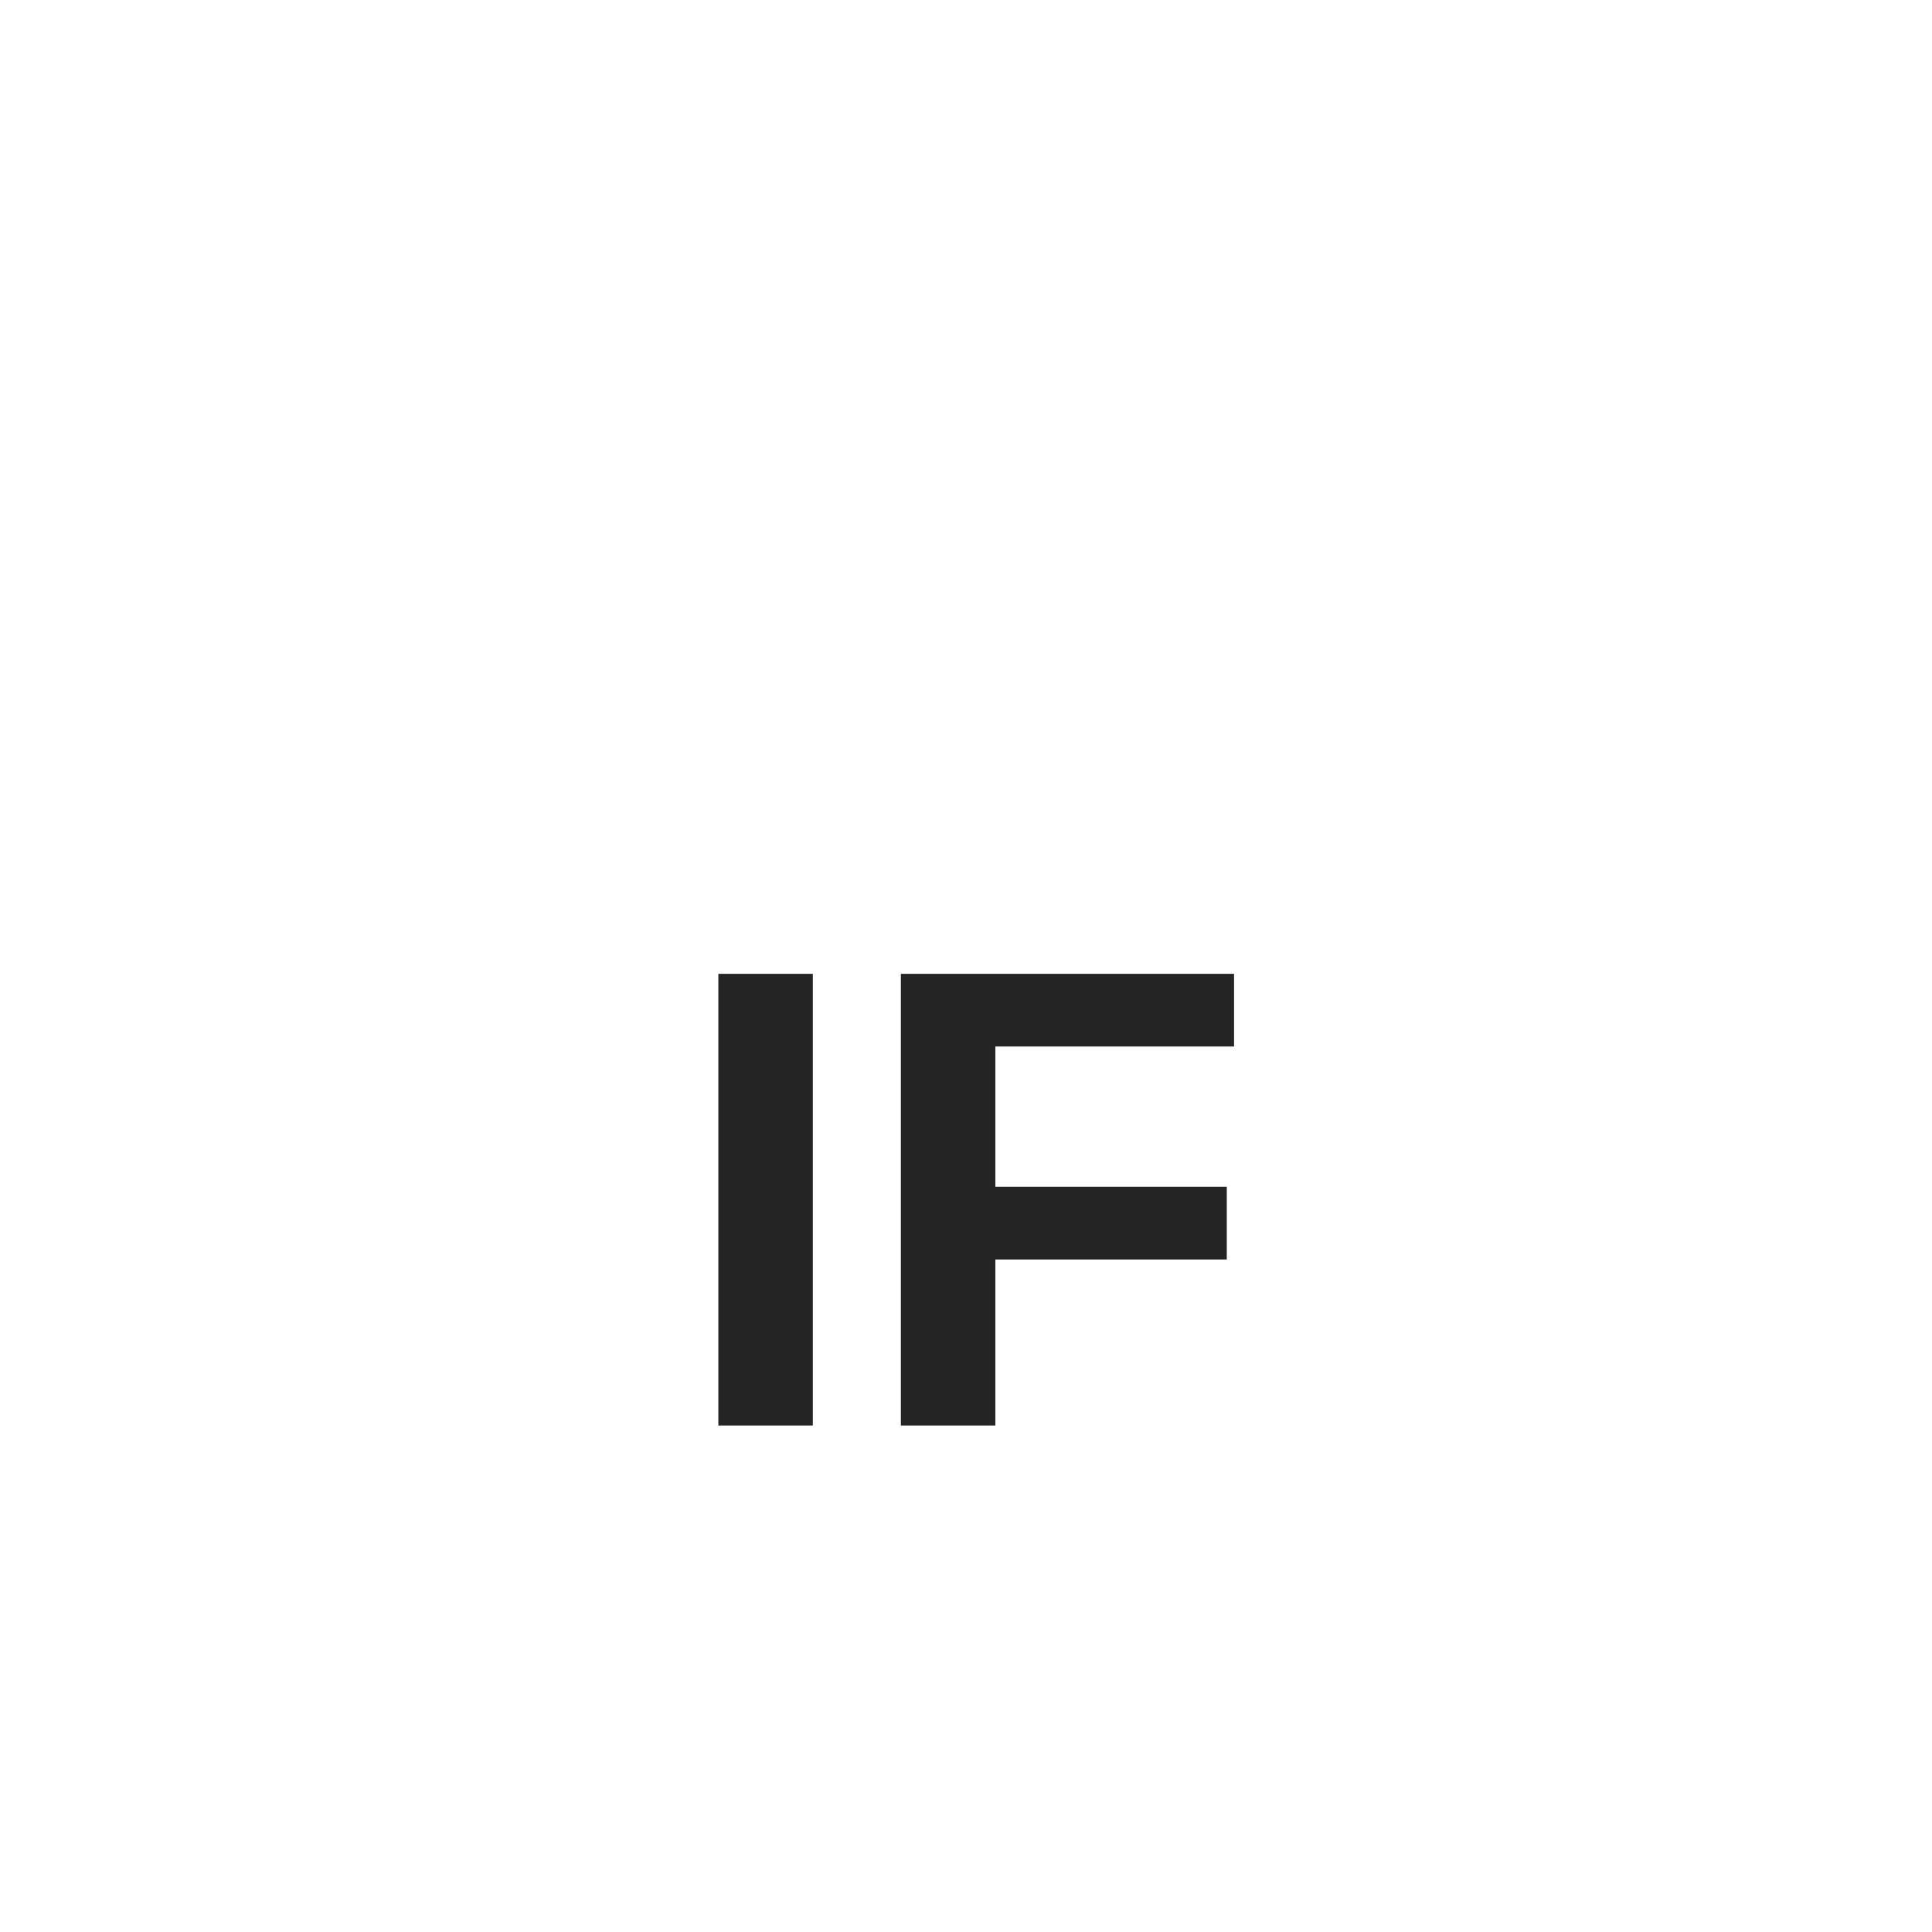
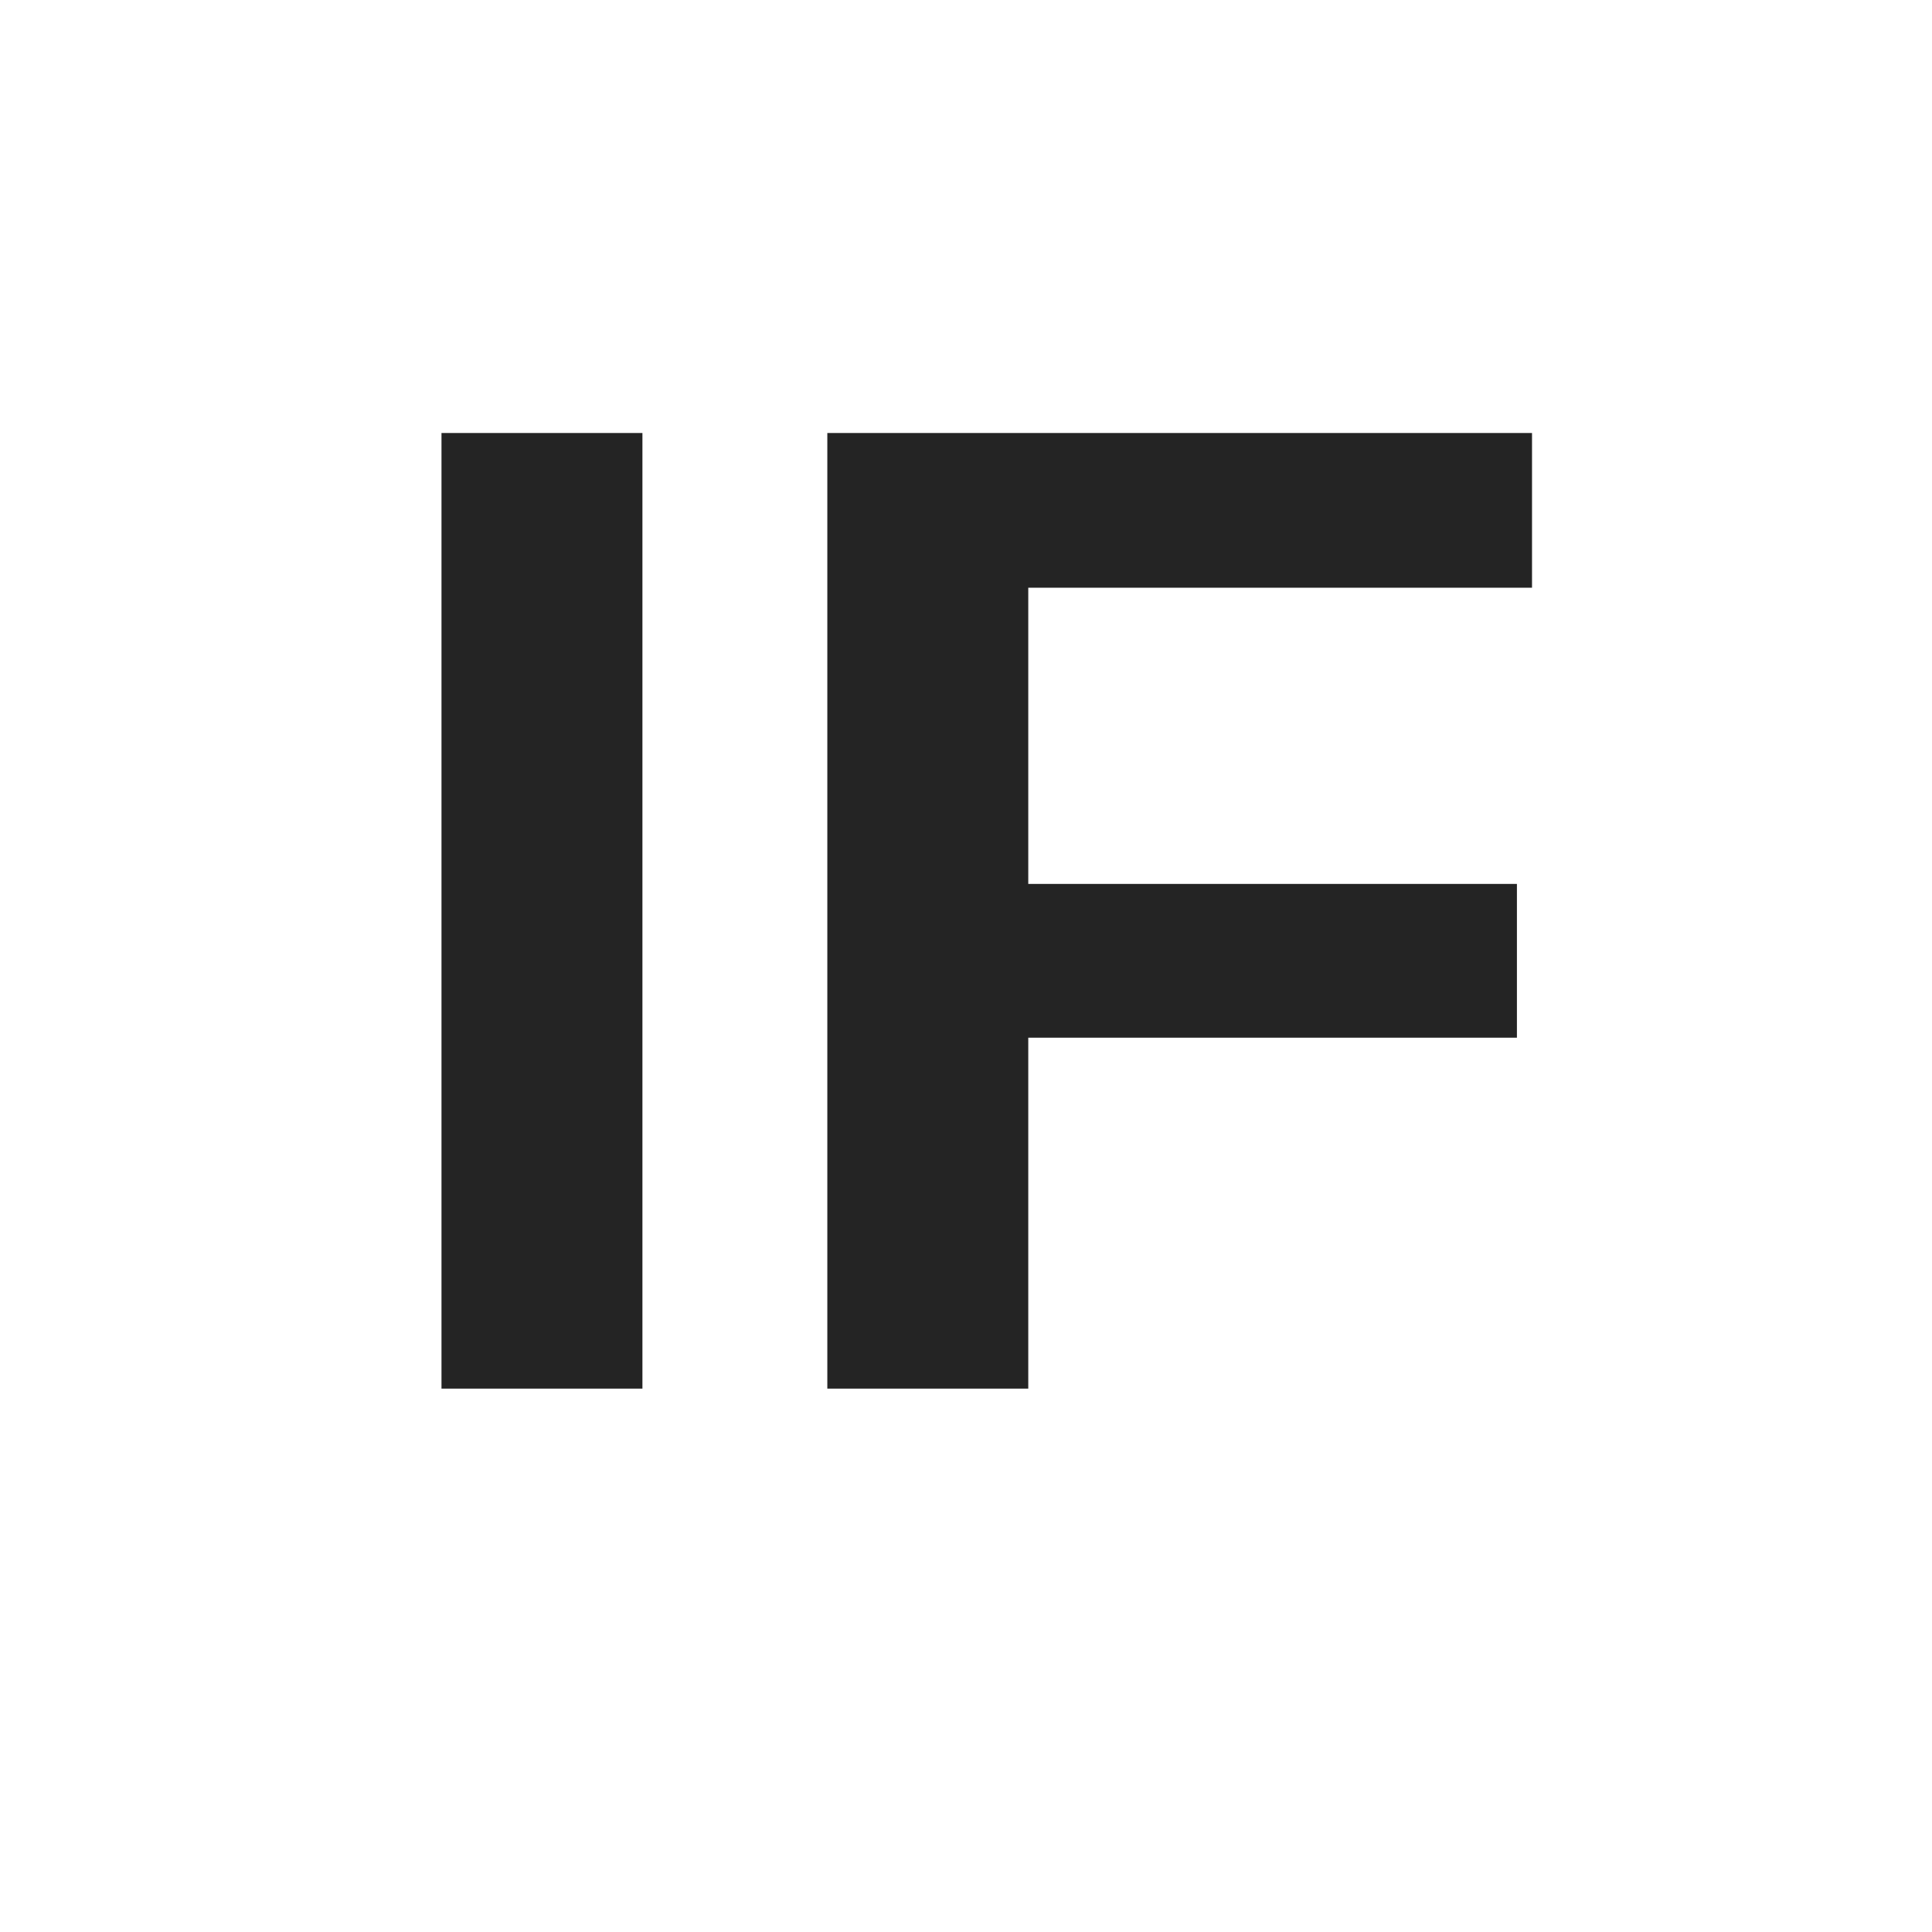
- <svg xmlns="http://www.w3.org/2000/svg" width="54" height="54" viewBox="0 0 54 54" role="img" aria-label="Logical">
-   <rect width="54" height="54" fill="none" />
-   <g>
-     <text x="27" y="33.48" text-anchor="middle" font-size="18.36" fill="#242424" font-family="Segoe UI,Arial,sans-serif" font-weight="700" dominant-baseline="central">IF</text>
-   </g>
+ <svg xmlns="http://www.w3.org/2000/svg" width="32" height="32" viewBox="0 0 32 32" role="img" aria-label="Logical">
+   <rect width="32" height="32" fill="none" />
+   <text x="16" y="23" font-size="23" fill="#242424" font-family="Segoe UI,Arial,sans-serif" font-weight="700" text-anchor="middle">IF</text>
</svg>
